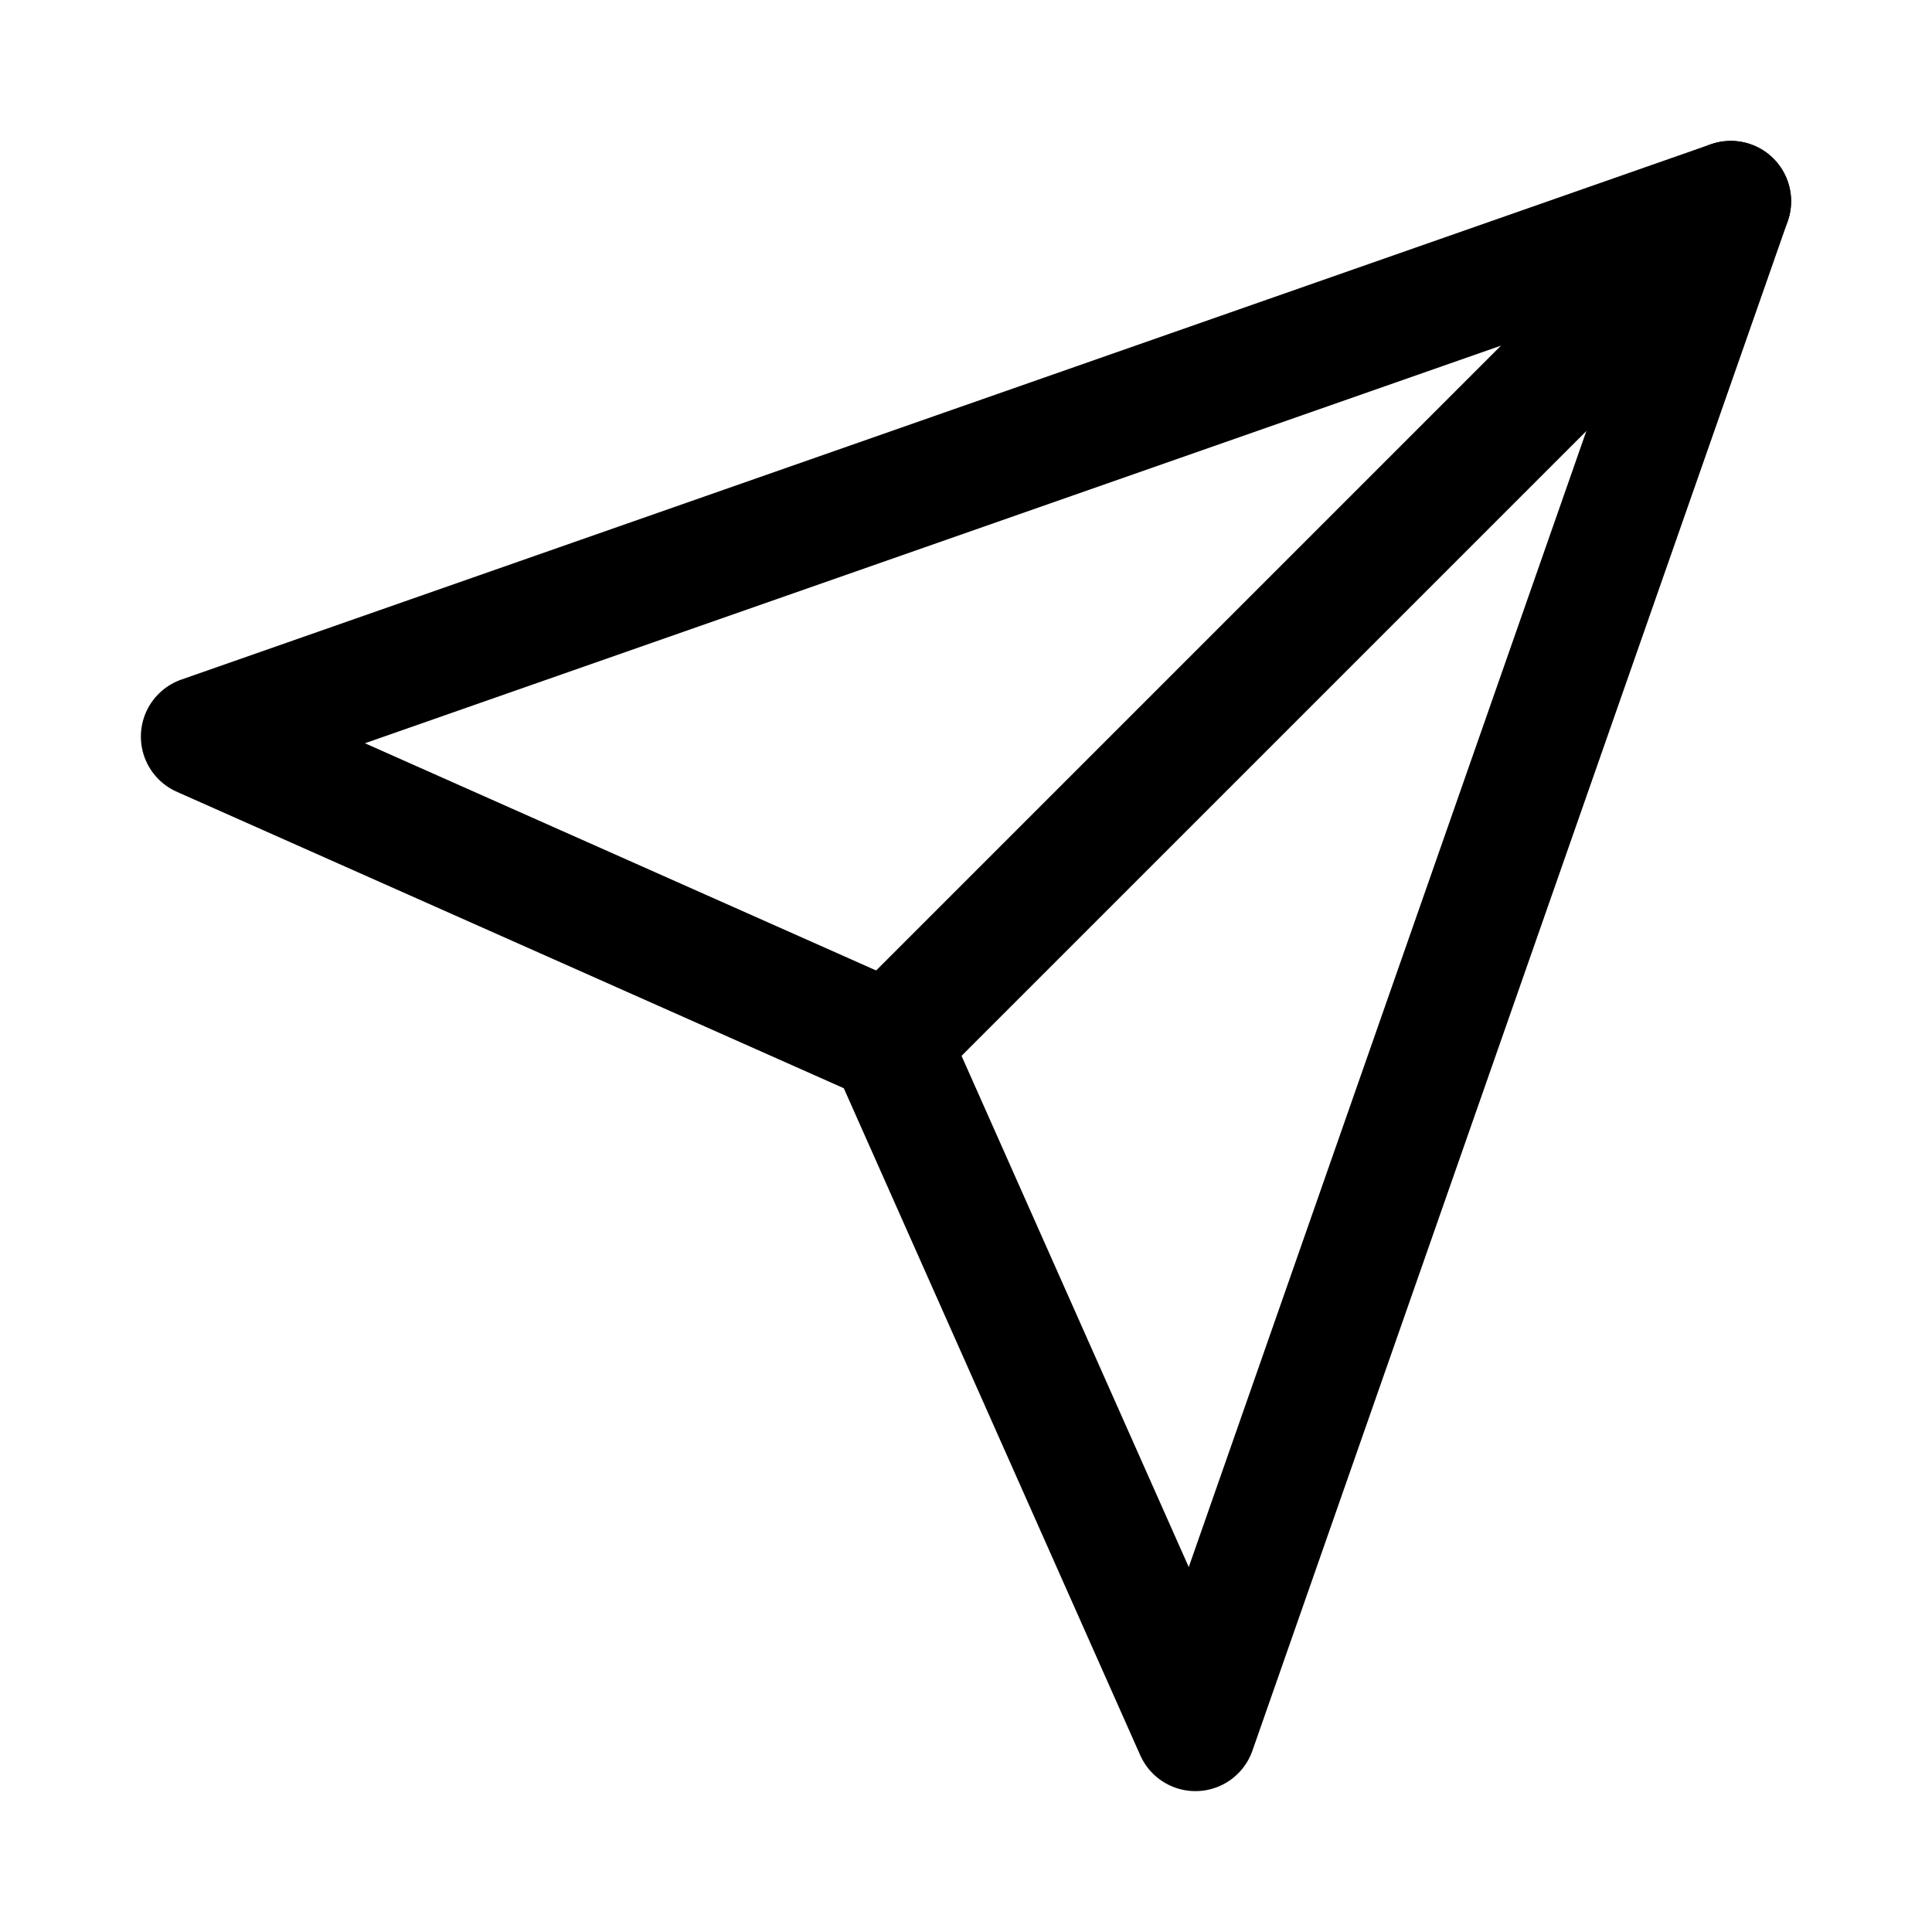
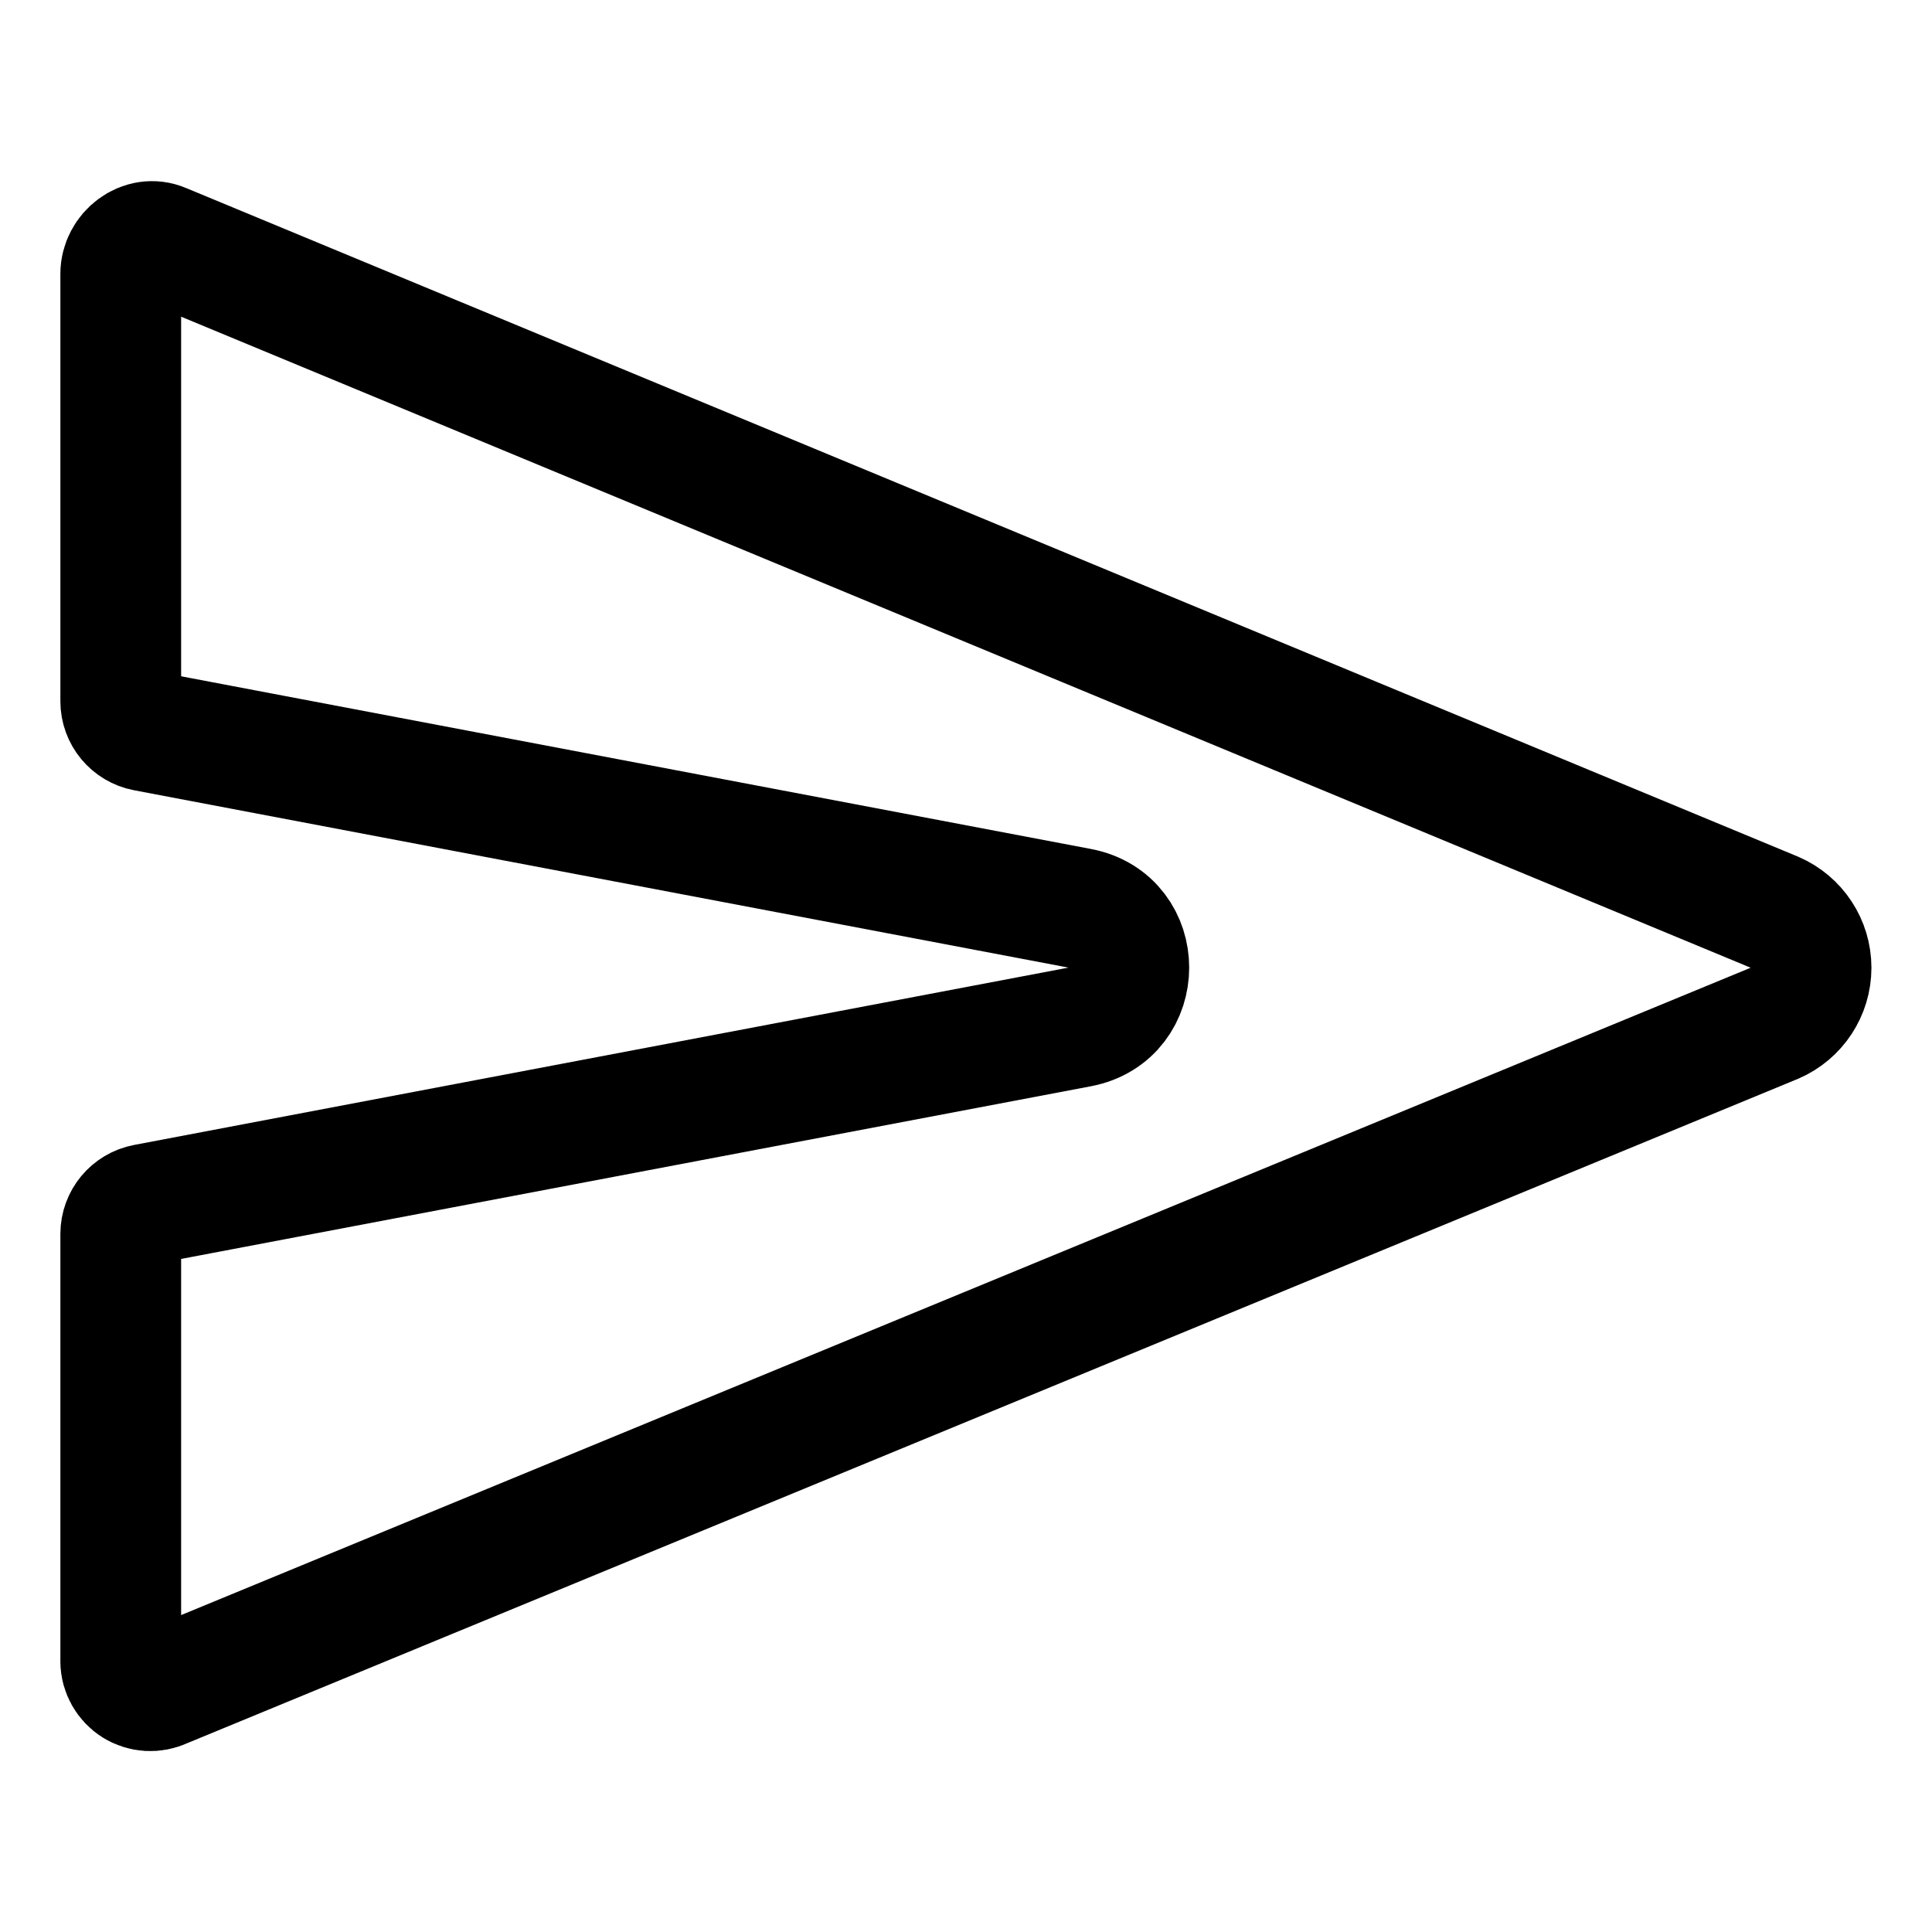
<svg xmlns="http://www.w3.org/2000/svg" width="46" height="46" fill="none" stroke="currentColor" stroke-linecap="round" stroke-linejoin="round" stroke-width="1.5" viewBox="0 0 24 24">
-   <path d="m21.5 2.5-6.65 19-3.8-8.55-8.55-3.8 19-6.65Z" />
-   <path d="M21.5 2.5 11.05 12.95" />
+   <path d="M22.045 12.71 2.023 20.968a.367.367 0 0 1-.523-.328v-5.312a.375.375 0 0 1 .305-.368l11.607-2.203c.814-.155.814-1.32 0-1.474L1.805 9.08a.375.375 0 0 1-.305-.368v-5.31c0-.268.276-.48.523-.374l20.022 8.305a.75.75 0 0 1 0 1.377Z" />
</svg>
